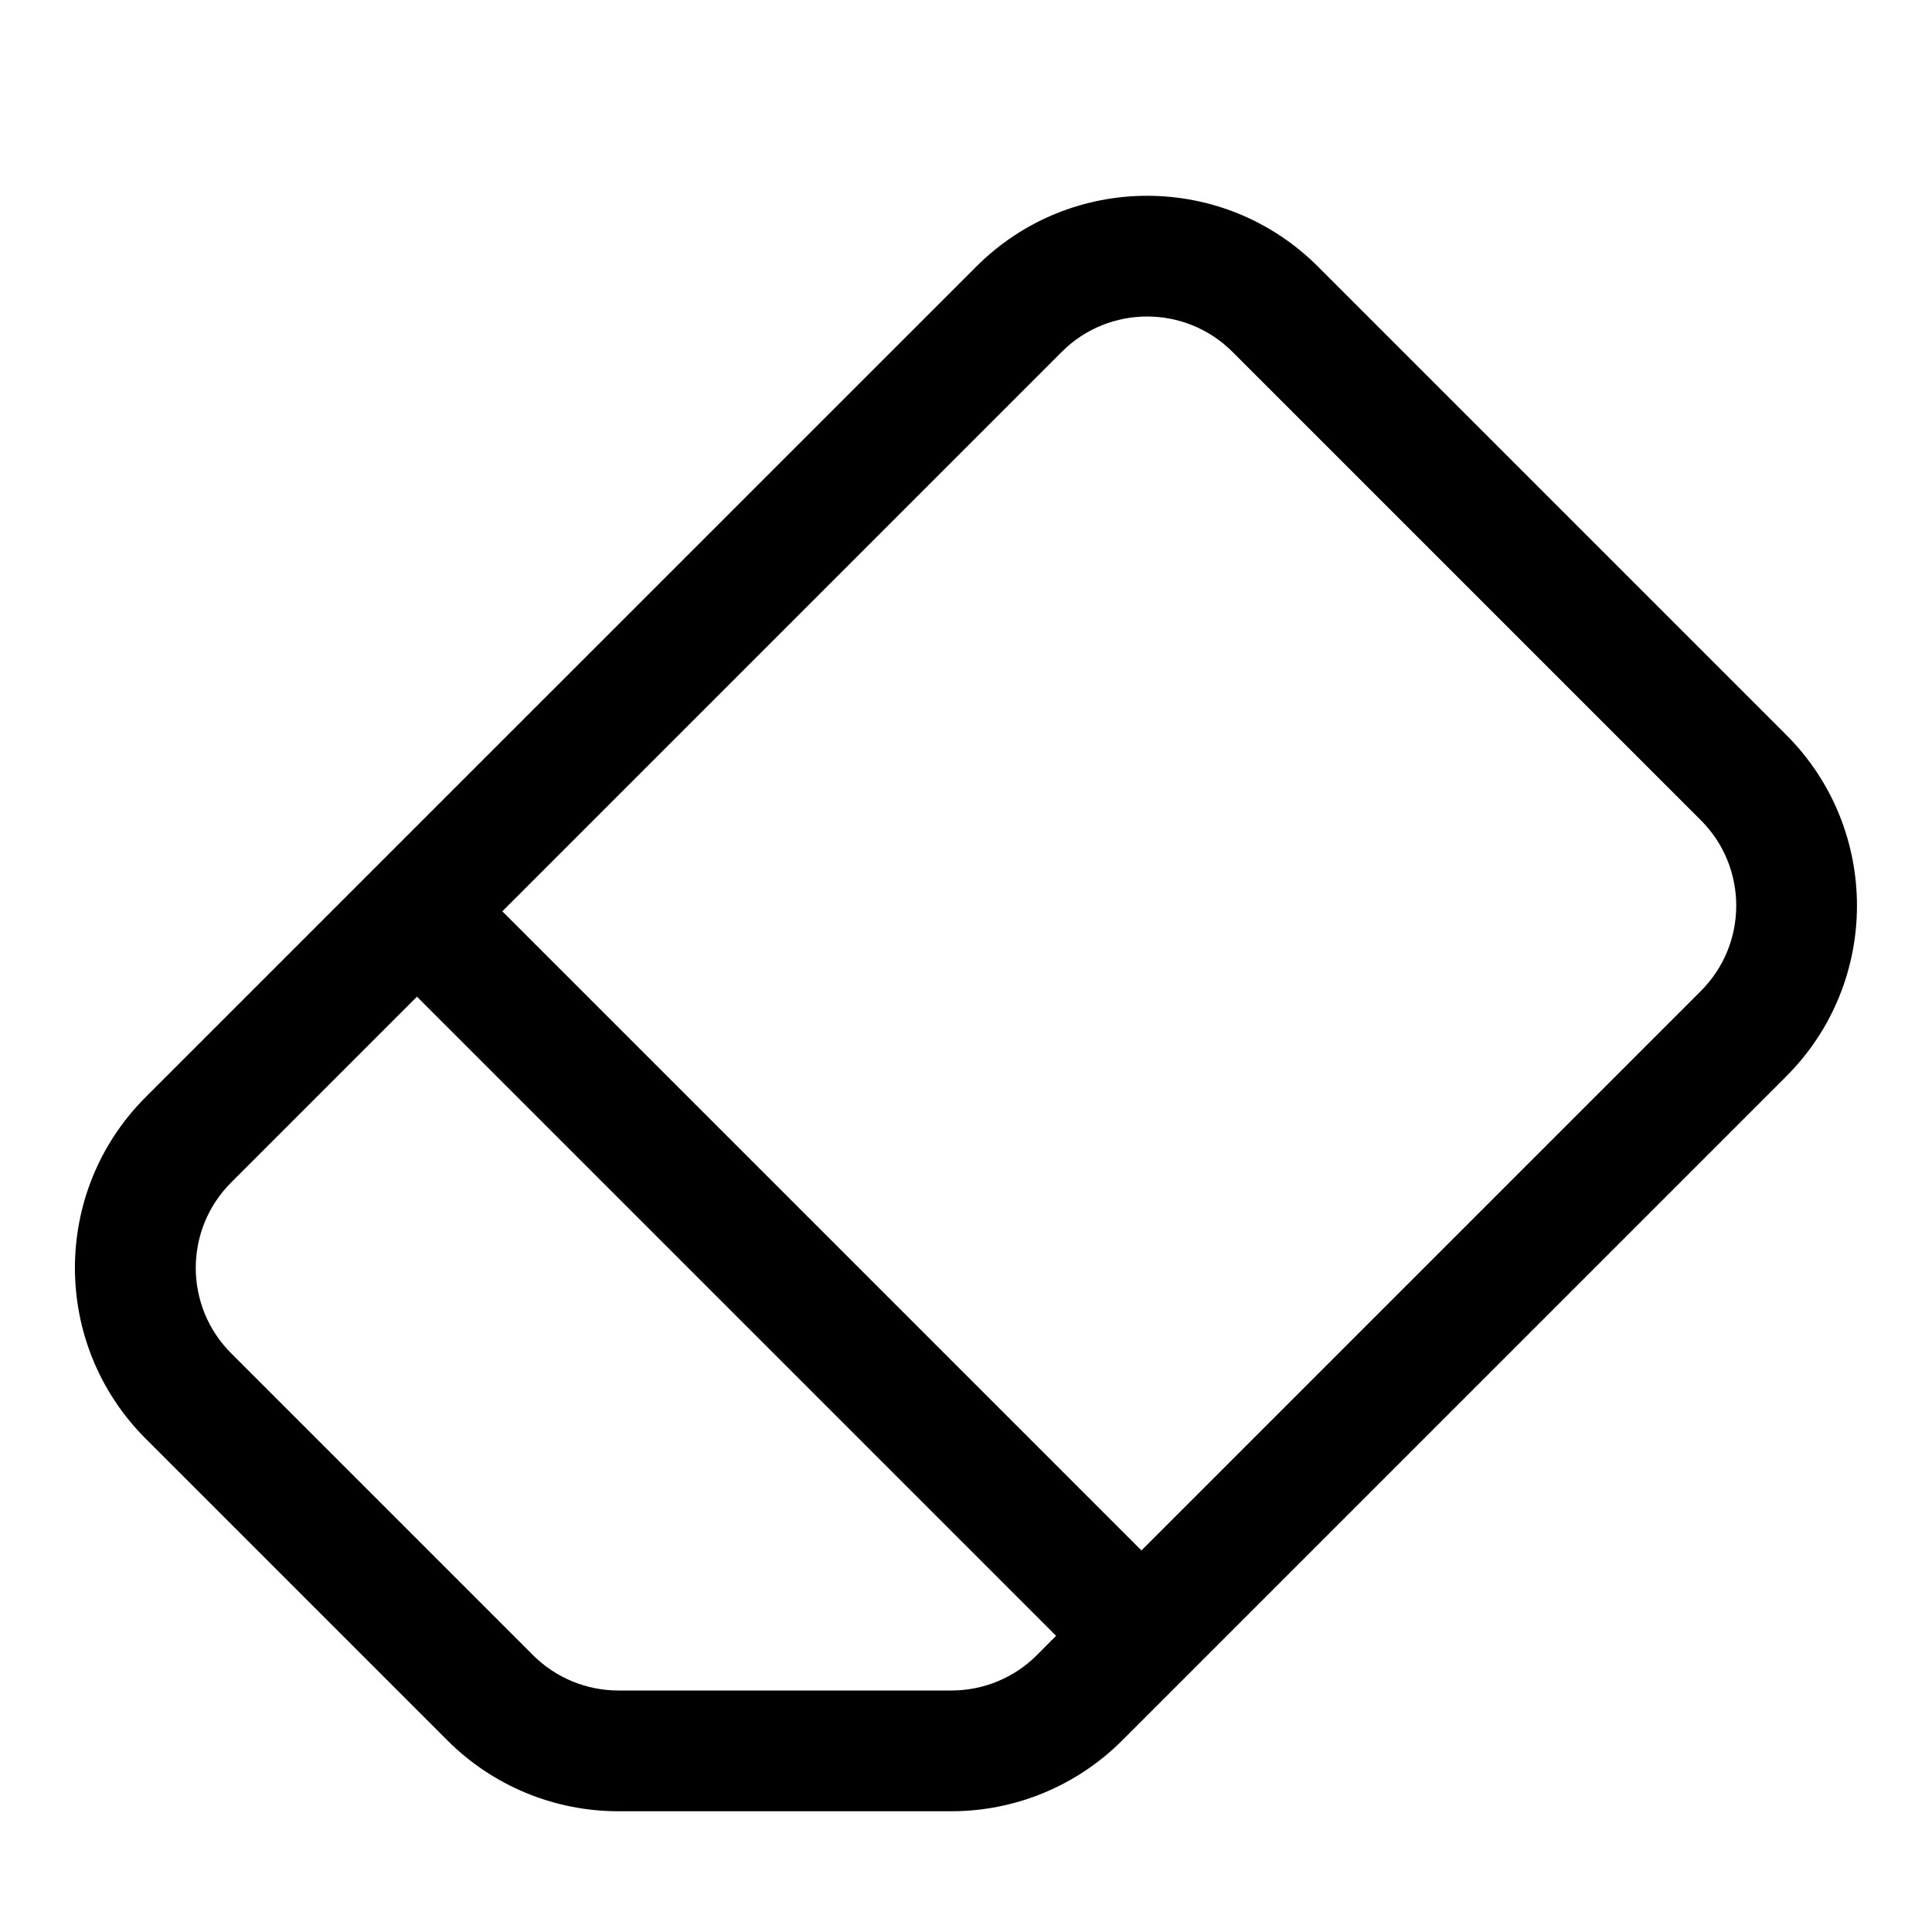
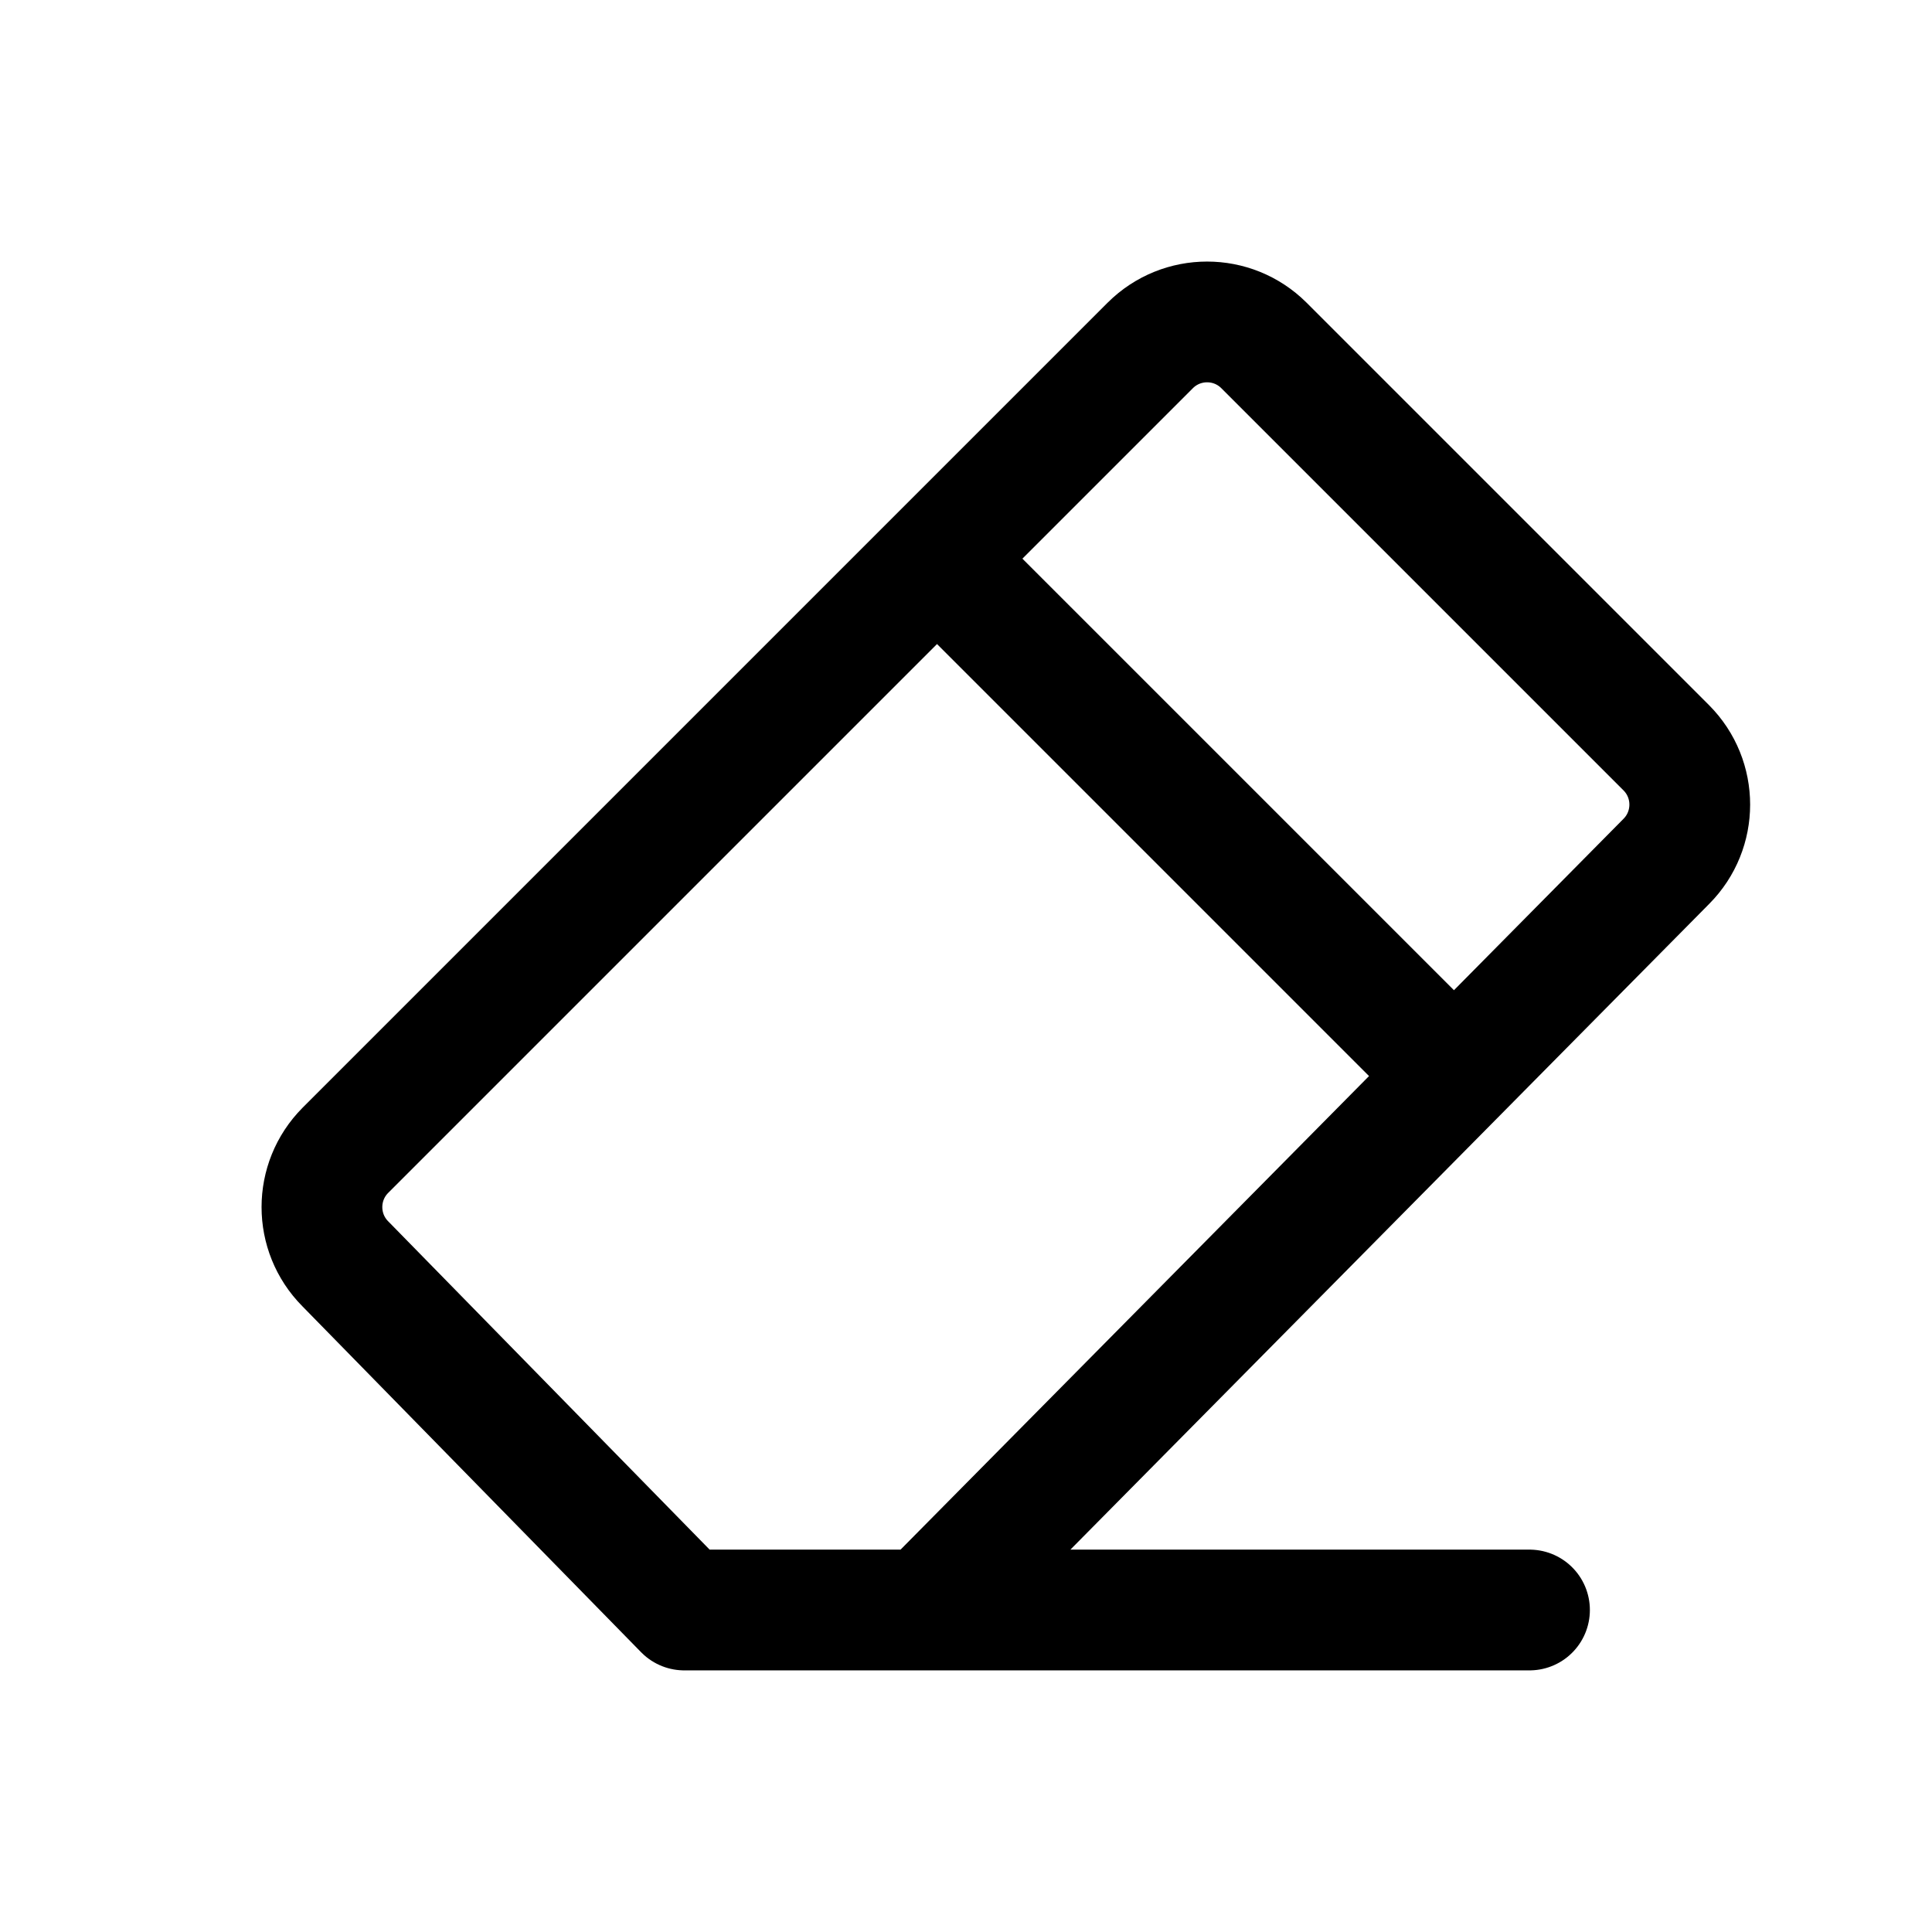
- <svg xmlns="http://www.w3.org/2000/svg" width="24" height="24" viewBox="0 0 16 16">
-   <path fill="currentColor" d="M8.086 2.207a2 2 0 0 1 2.828 0l3.879 3.879a2 2 0 0 1 0 2.828l-5.5 5.5A2 2 0 0 1 7.879 15H5.12a2 2 0 0 1-1.414-.586l-2.5-2.5a2 2 0 0 1 0-2.828zm2.121.707a1 1 0 0 0-1.414 0L4.16 7.547l5.293 5.293l4.633-4.633a1 1 0 0 0 0-1.414zM8.746 13.547L3.453 8.254L1.914 9.793a1 1 0 0 0 0 1.414l2.5 2.5a1 1 0 0 0 .707.293H7.88a1 1 0 0 0 .707-.293z" />
+ <svg aria-hidden="true" focusable="false" role="img" viewBox="0 0 24 24" class="" fill="none" stroke-width="2" stroke="currentColor" stroke-linecap="round" stroke-linejoin="round">
+   <g stroke-width="1.5">
+     <path stroke="none" d="M0 0h24v24H0z" fill="none" />
+     <path d="M19 20h-10.5l-4.21 -4.3a1 1 0 0 1 0 -1.41l10 -10a1 1 0 0 1 1.41 0l5 5a1 1 0 0 1 0 1.41l-9.2 9.3" />
+     <path d="M18 13.3l-6.3 -6.3" />
+   </g>
</svg>
